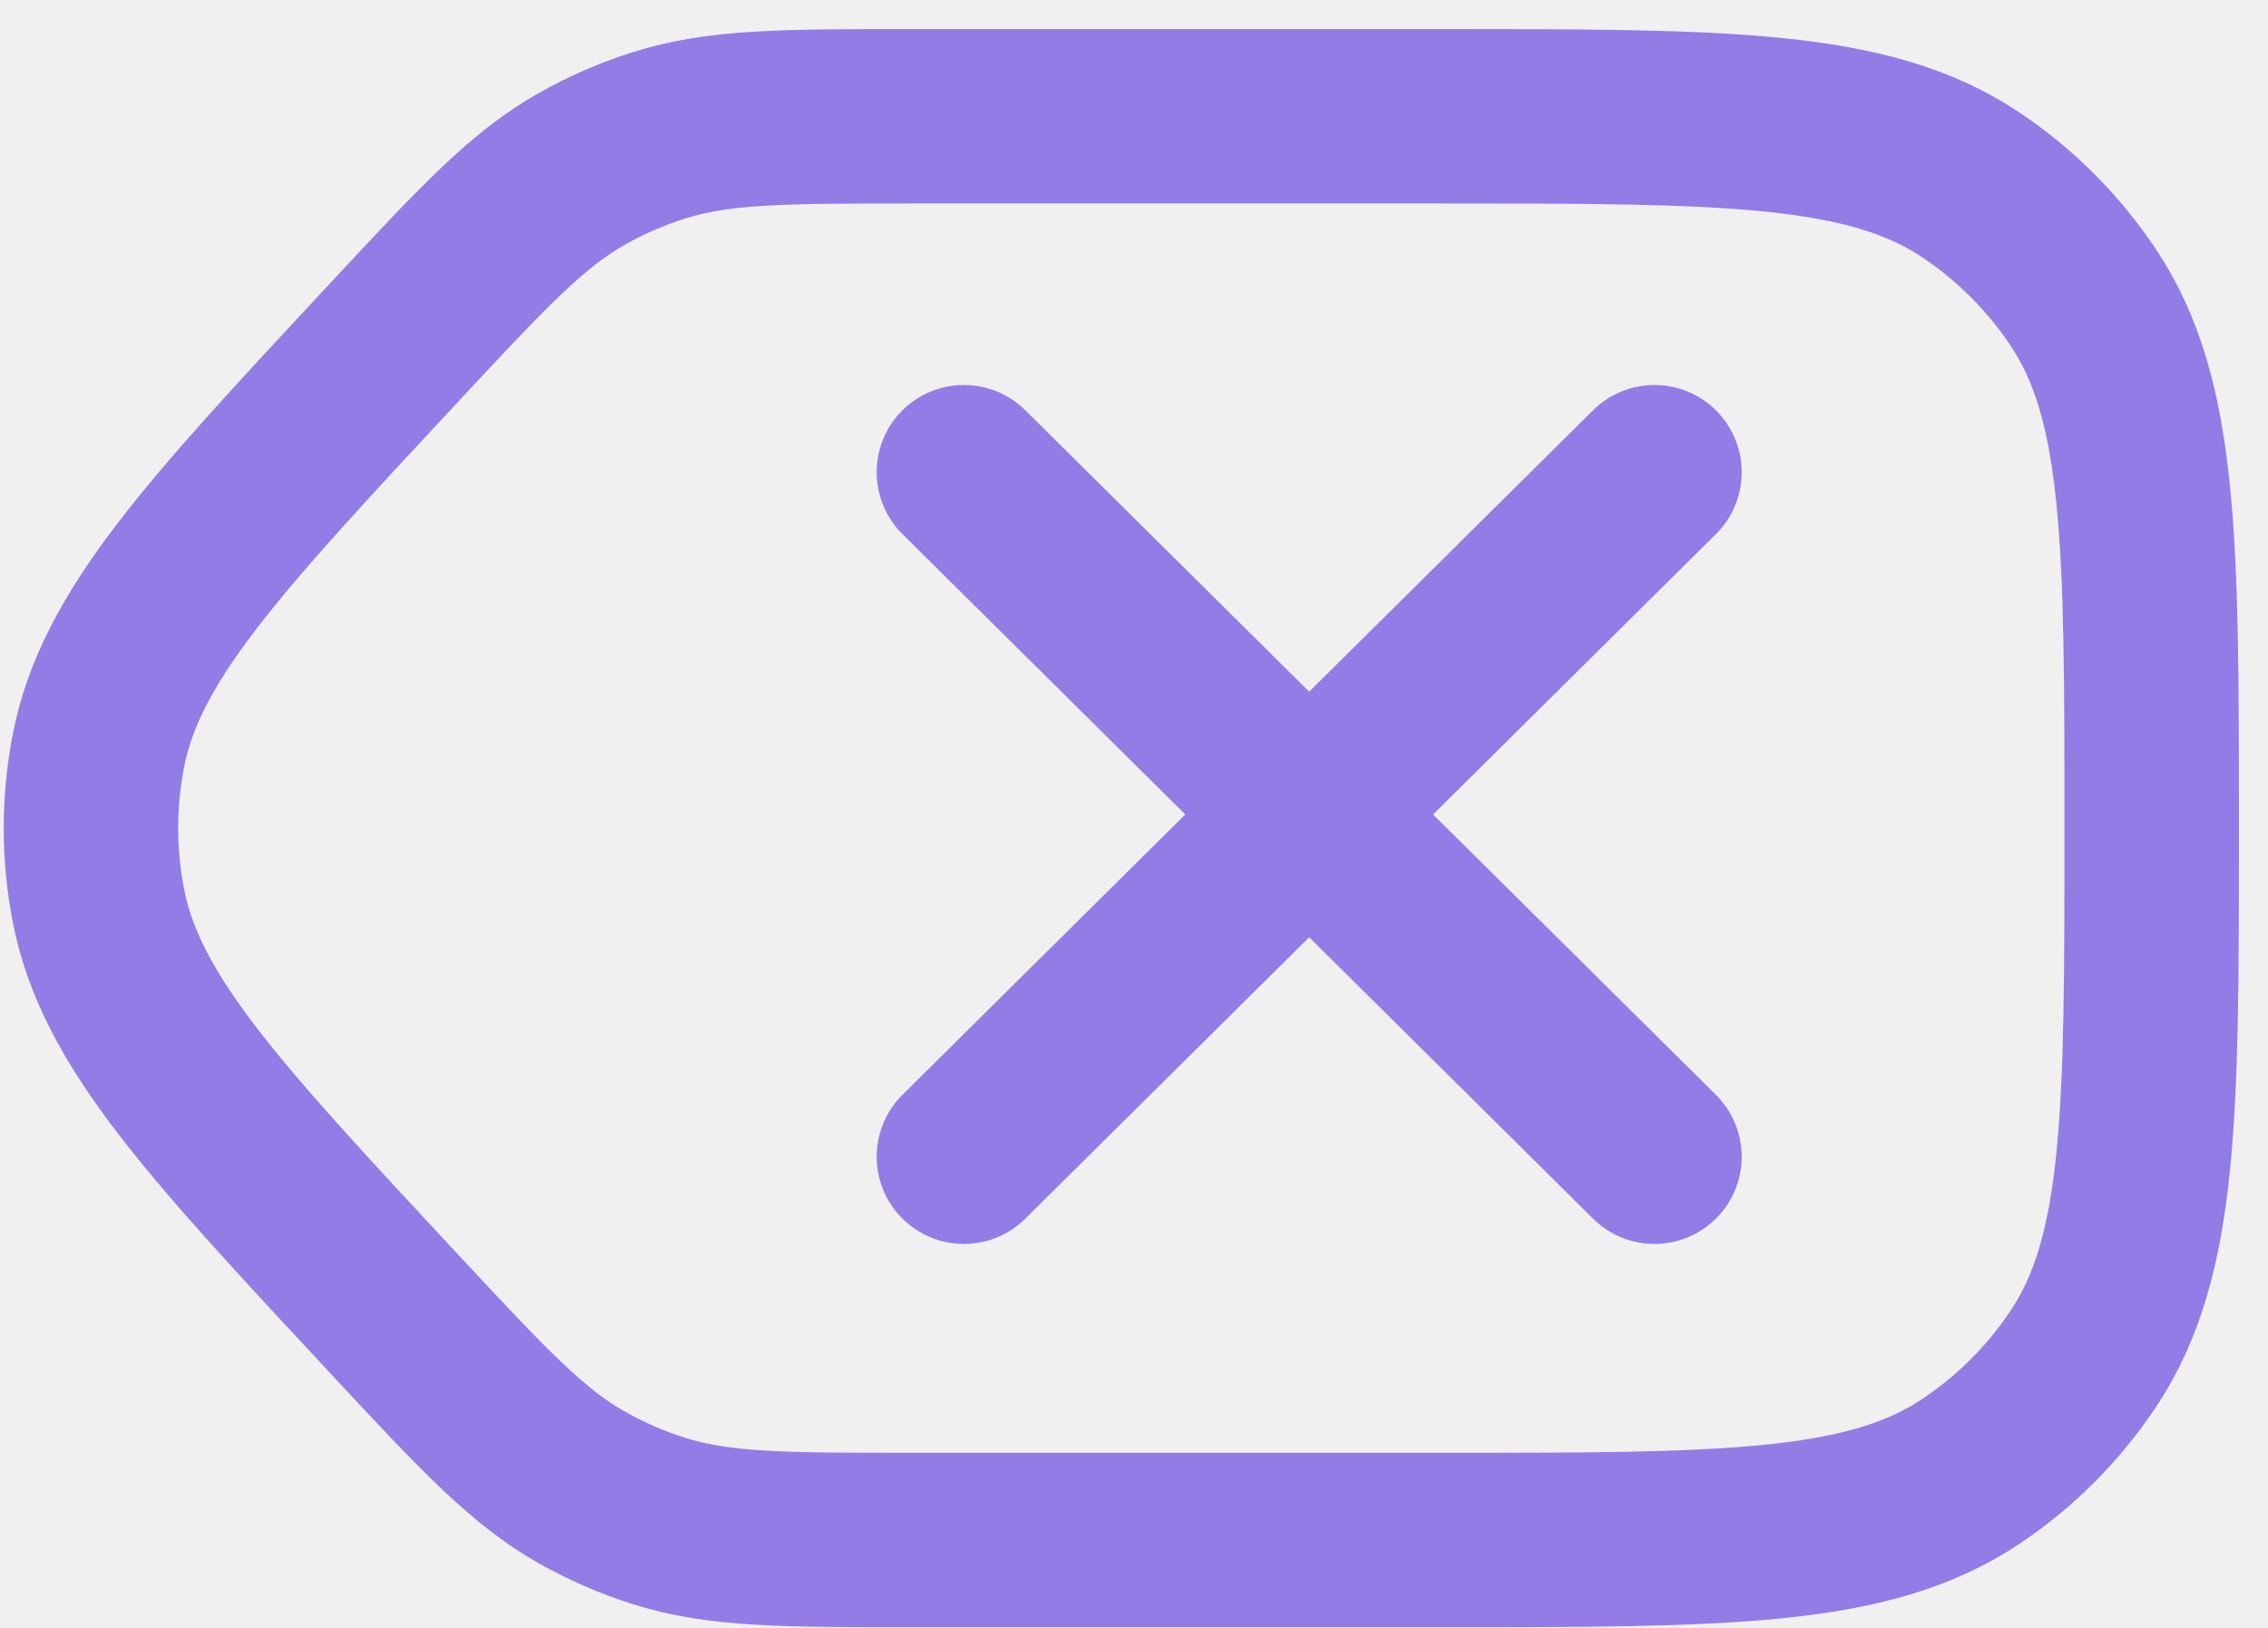
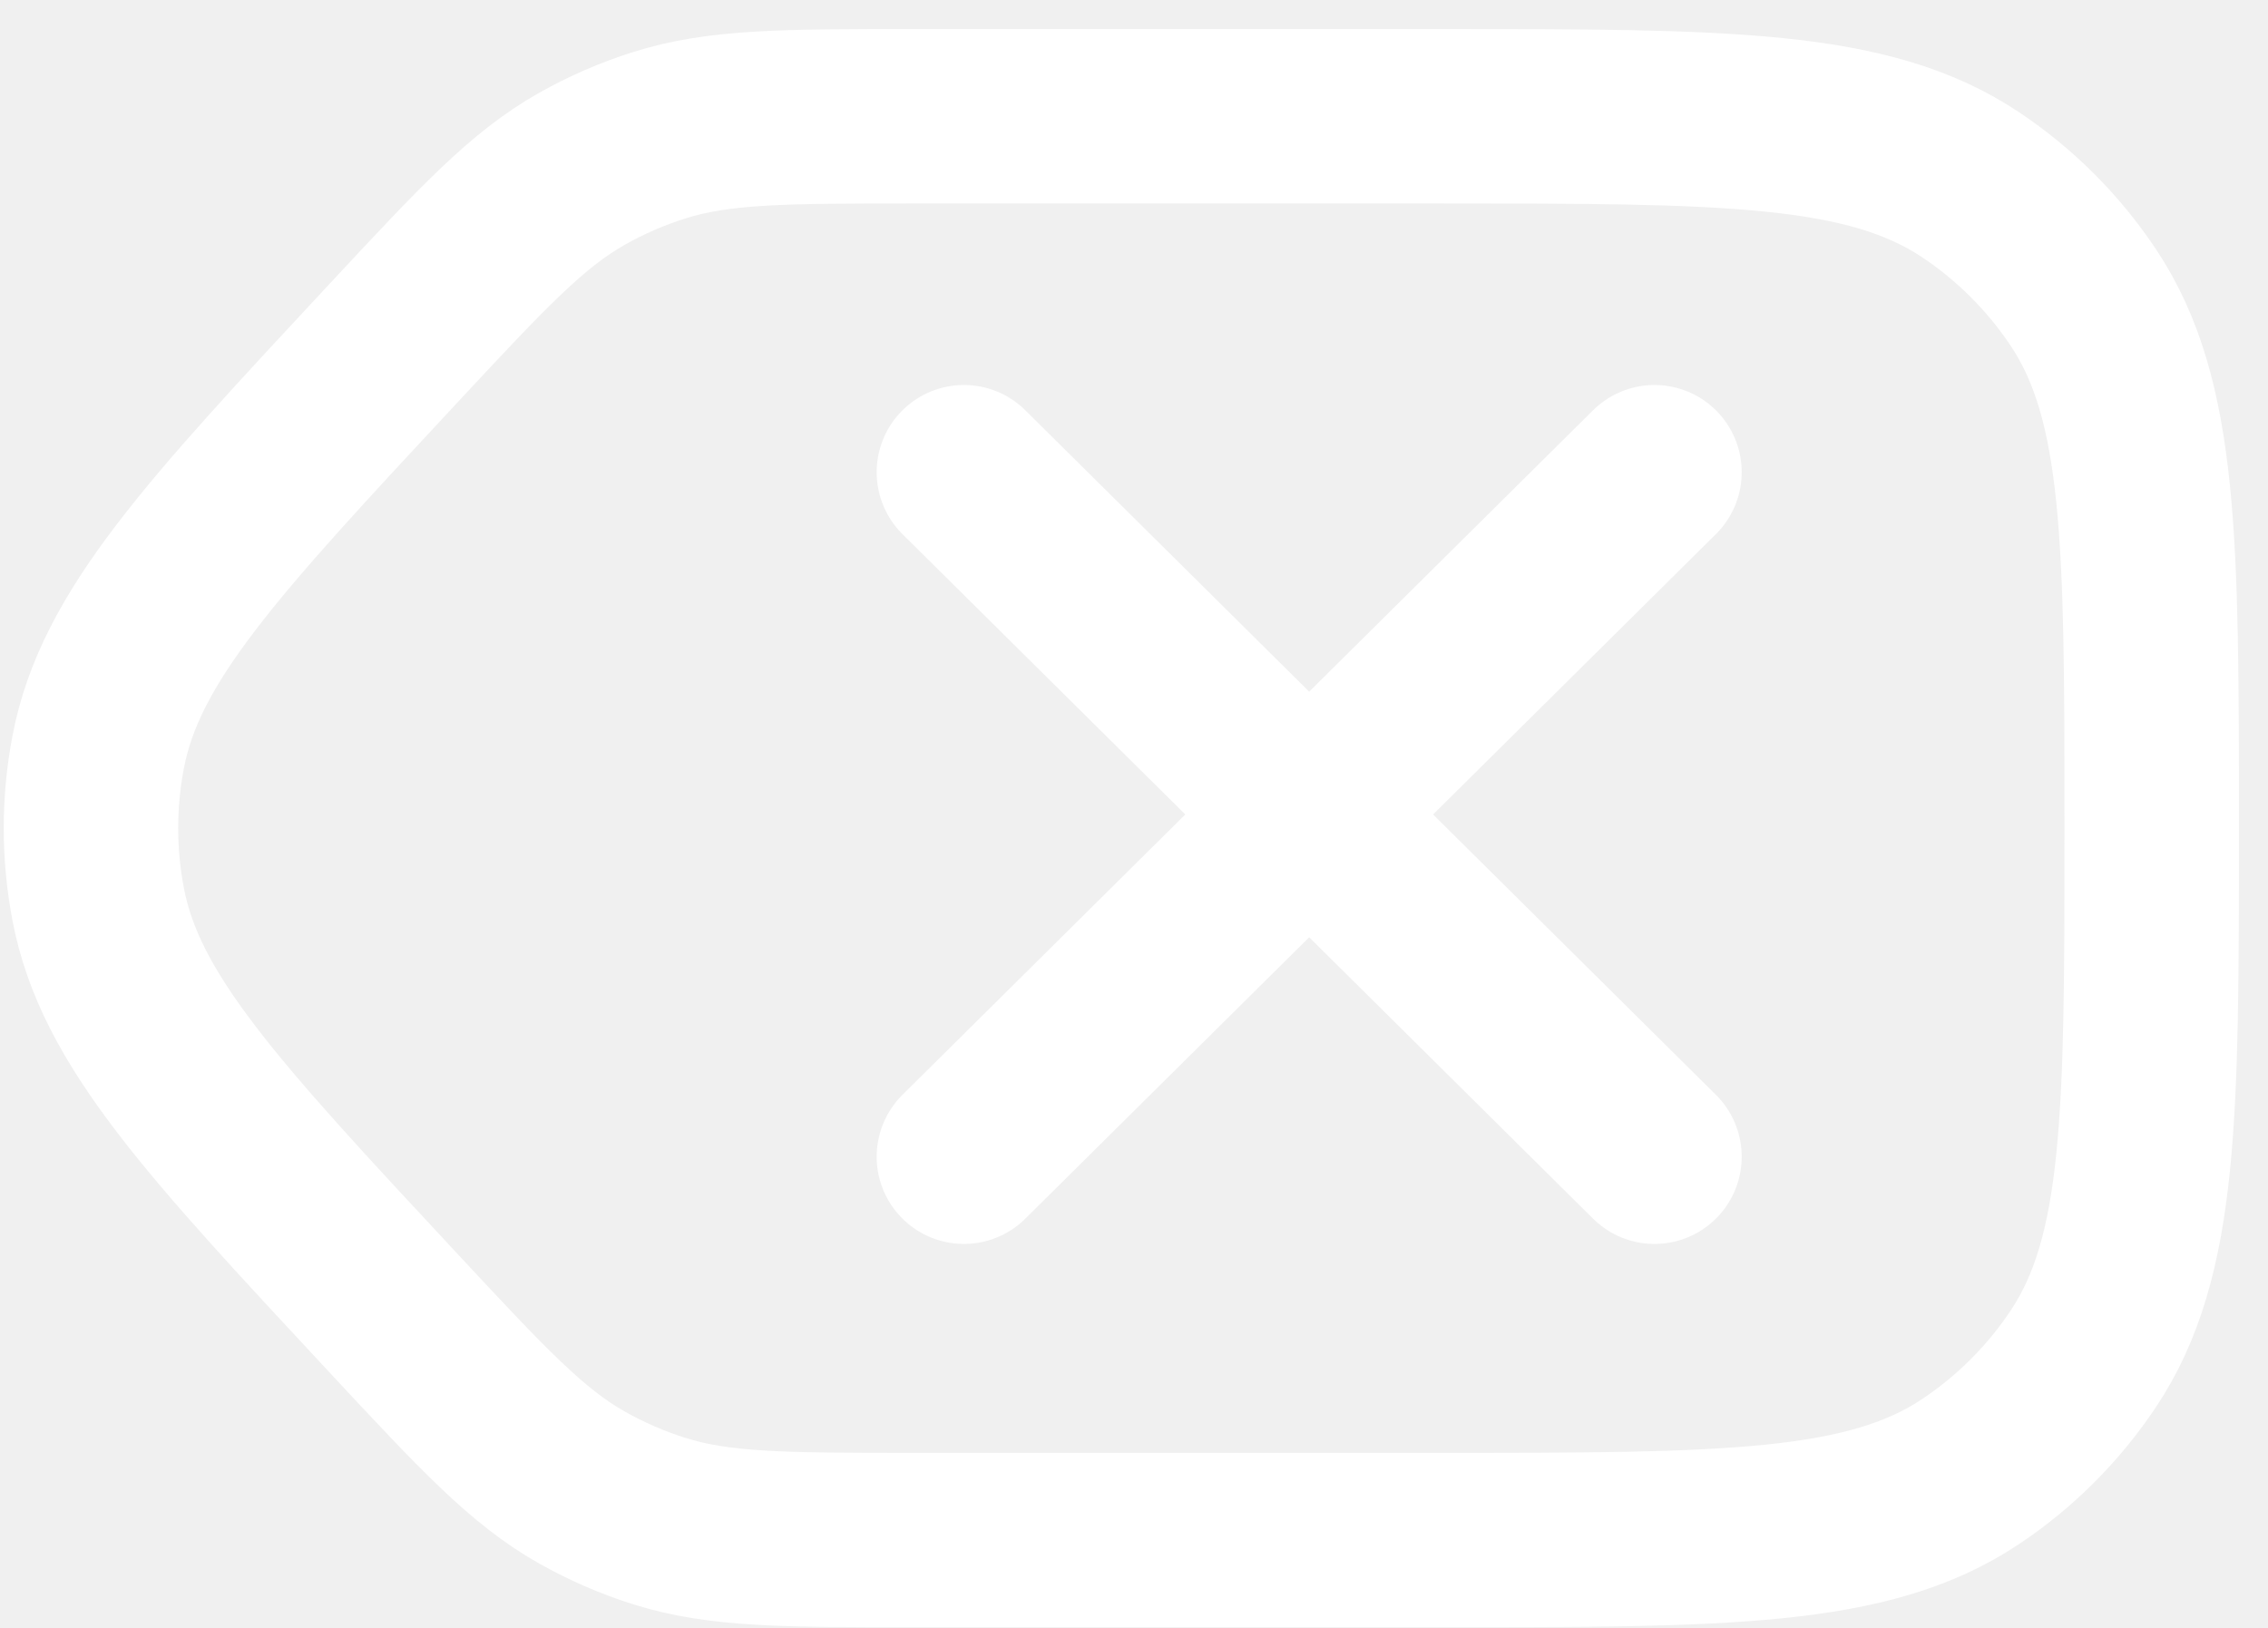
<svg xmlns="http://www.w3.org/2000/svg" width="39" height="28" viewBox="0 0 39 28" fill="none">
-   <path d="M28.45 8.122L16.575 19.896M16.575 8.122L28.45 19.896M24.756 26.489H15.73C13.485 26.489 12.362 26.489 11.328 26.16C10.869 26.015 10.427 25.822 10.008 25.586C9.063 25.053 8.298 24.231 6.768 22.588V22.588C3.633 19.22 2.065 17.537 1.688 15.553C1.523 14.688 1.523 13.801 1.688 12.936C2.065 10.952 3.633 9.269 6.768 5.901V5.901C8.298 4.258 9.063 3.436 10.008 2.903C10.427 2.667 10.869 2.474 11.328 2.329C12.362 2 13.485 2 15.73 2H24.756C29.666 2 32.121 2 33.885 3.177C34.653 3.689 35.311 4.348 35.823 5.115C37 6.879 37 9.334 37 14.244V14.244C37 19.155 37 21.61 35.823 23.374C35.311 24.141 34.653 24.8 33.885 25.312C32.121 26.489 29.666 26.489 24.756 26.489Z" stroke="#937CE6" stroke-width="3" stroke-linecap="round" stroke-linejoin="round" />
+   <path d="M28.45 8.122L16.575 19.896M16.575 8.122L28.45 19.896M24.756 26.489H15.73C13.485 26.489 12.362 26.489 11.328 26.16C10.869 26.015 10.427 25.822 10.008 25.586C9.063 25.053 8.298 24.231 6.768 22.588V22.588C3.633 19.22 2.065 17.537 1.688 15.553C1.523 14.688 1.523 13.801 1.688 12.936C2.065 10.952 3.633 9.269 6.768 5.901V5.901C8.298 4.258 9.063 3.436 10.008 2.903C10.427 2.667 10.869 2.474 11.328 2.329C12.362 2 13.485 2 15.73 2H24.756C29.666 2 32.121 2 33.885 3.177C34.653 3.689 35.311 4.348 35.823 5.115C37 6.879 37 9.334 37 14.244V14.244C37 19.155 37 21.61 35.823 23.374C35.311 24.141 34.653 24.8 33.885 25.312C32.121 26.489 29.666 26.489 24.756 26.489Z" stroke="#FFFFFF" stroke-width="3" stroke-linecap="round" stroke-linejoin="round" />
</svg>
